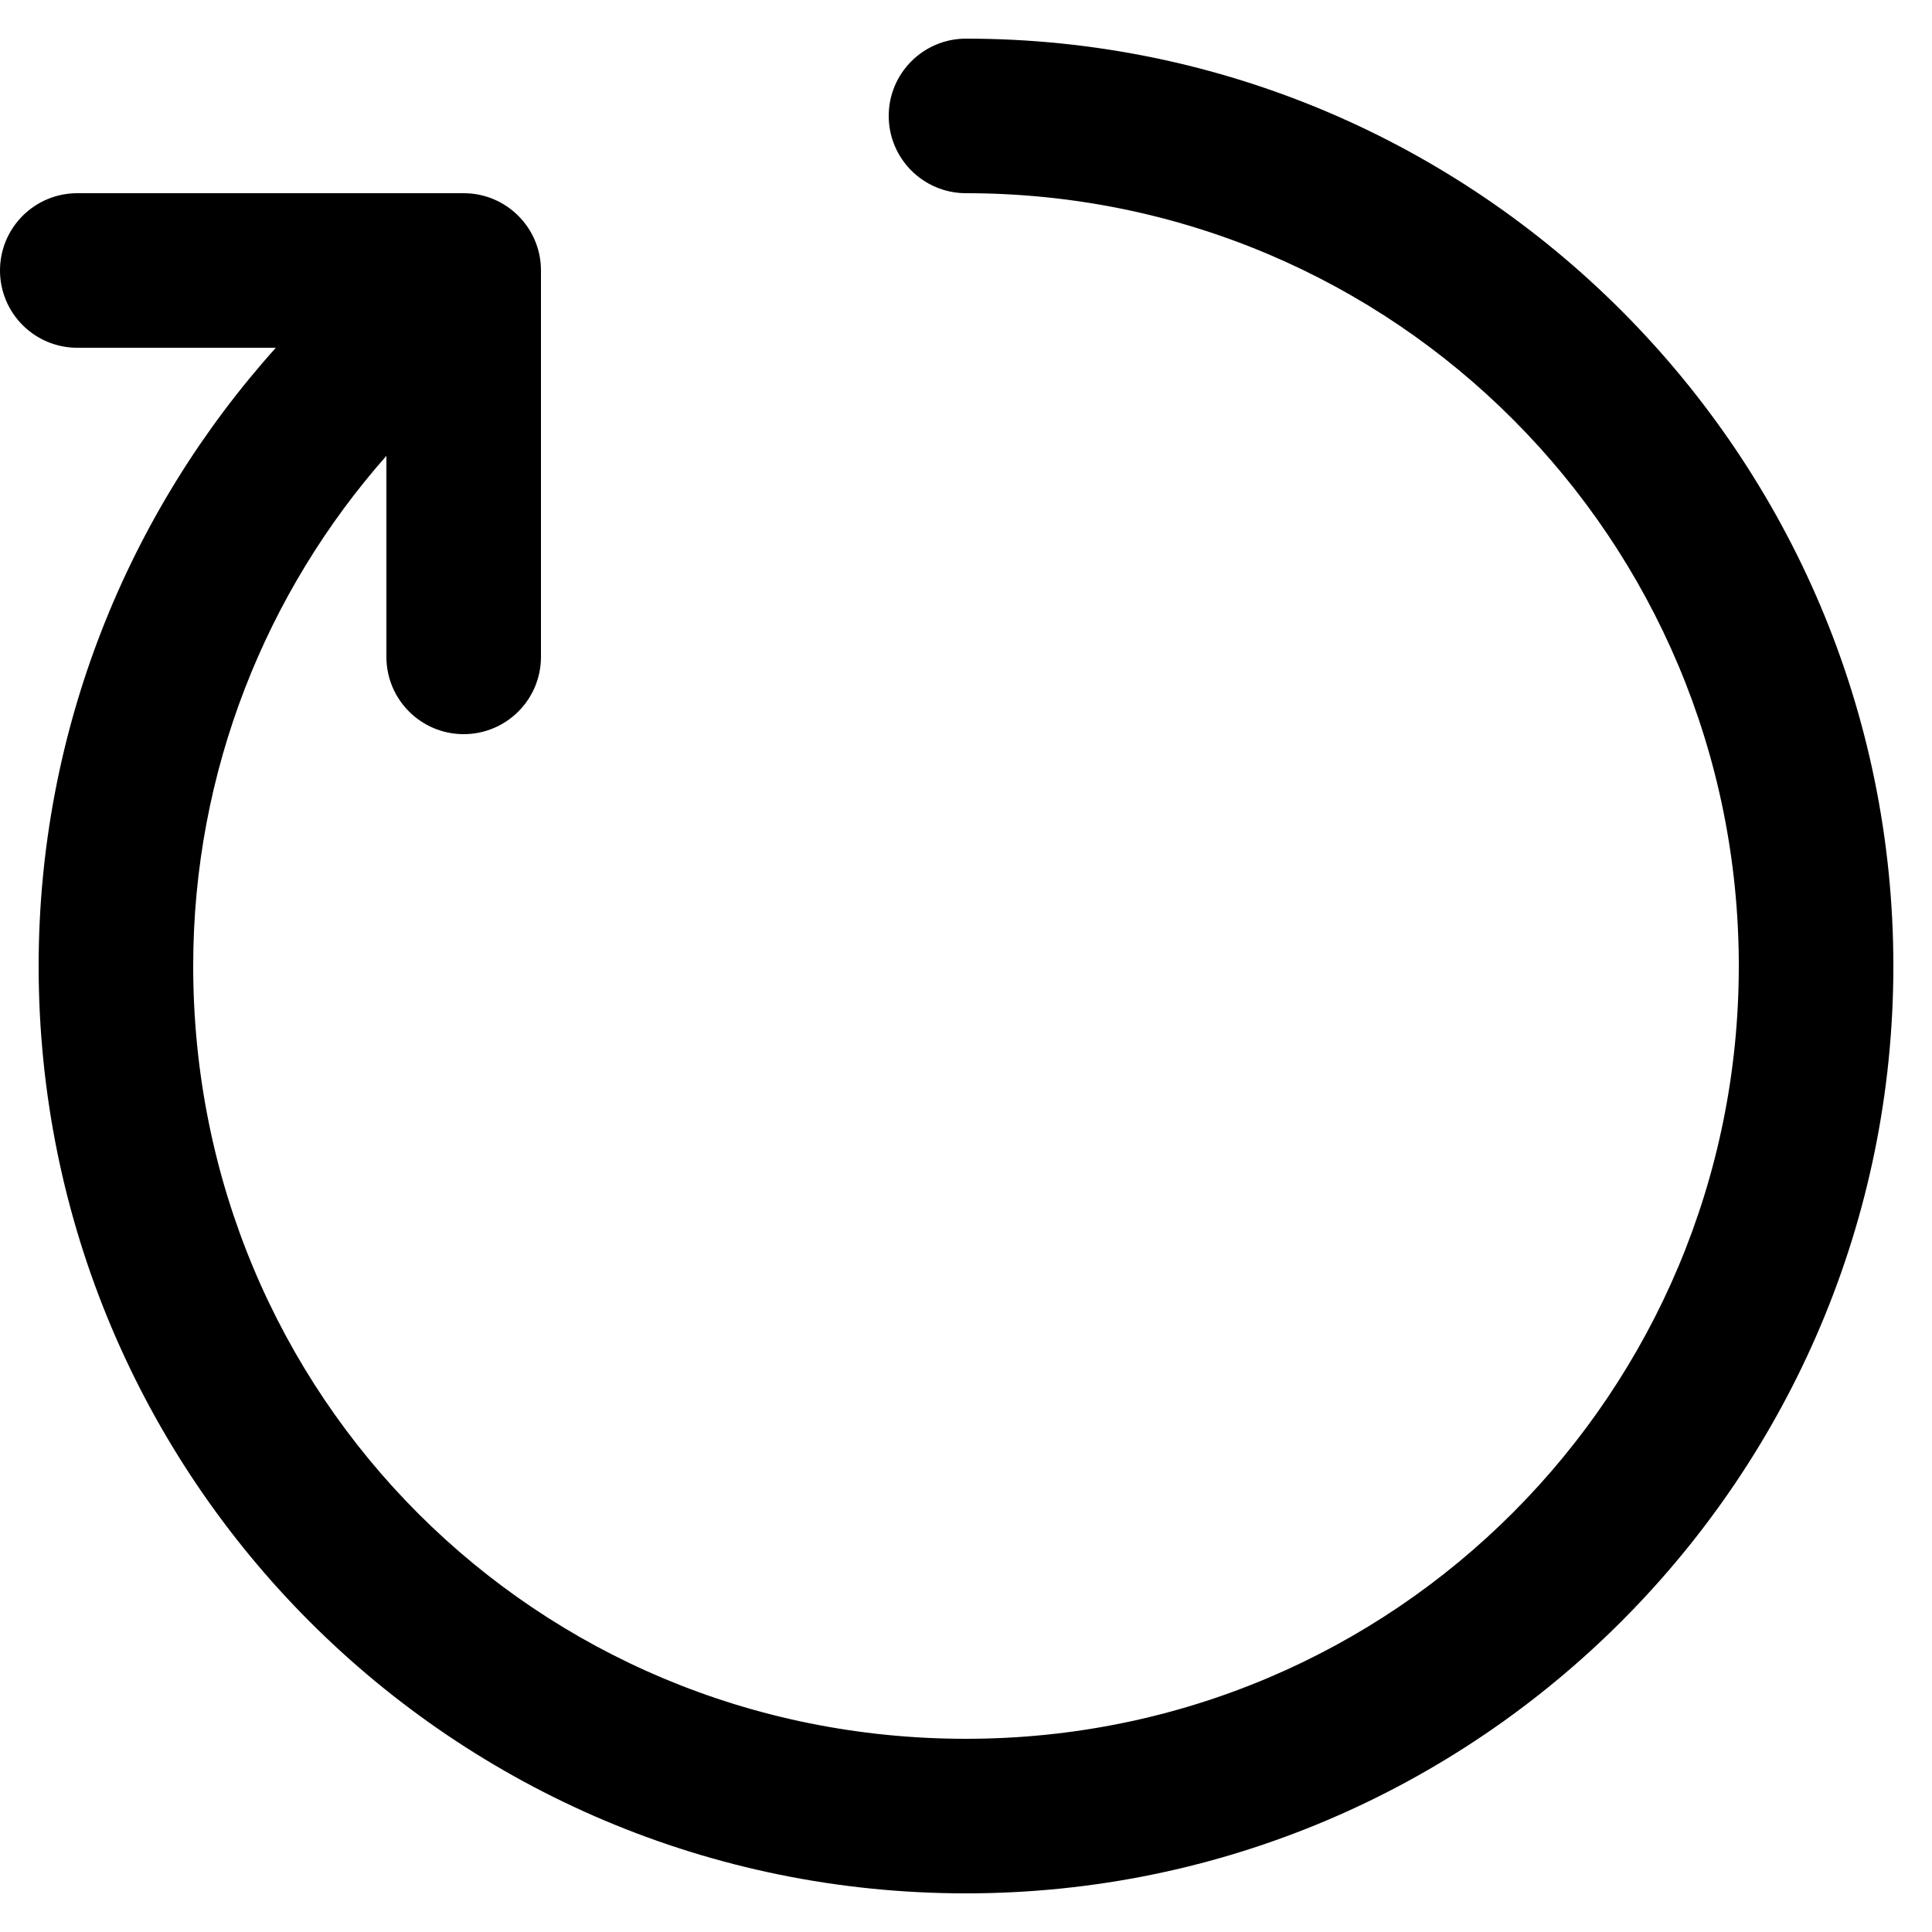
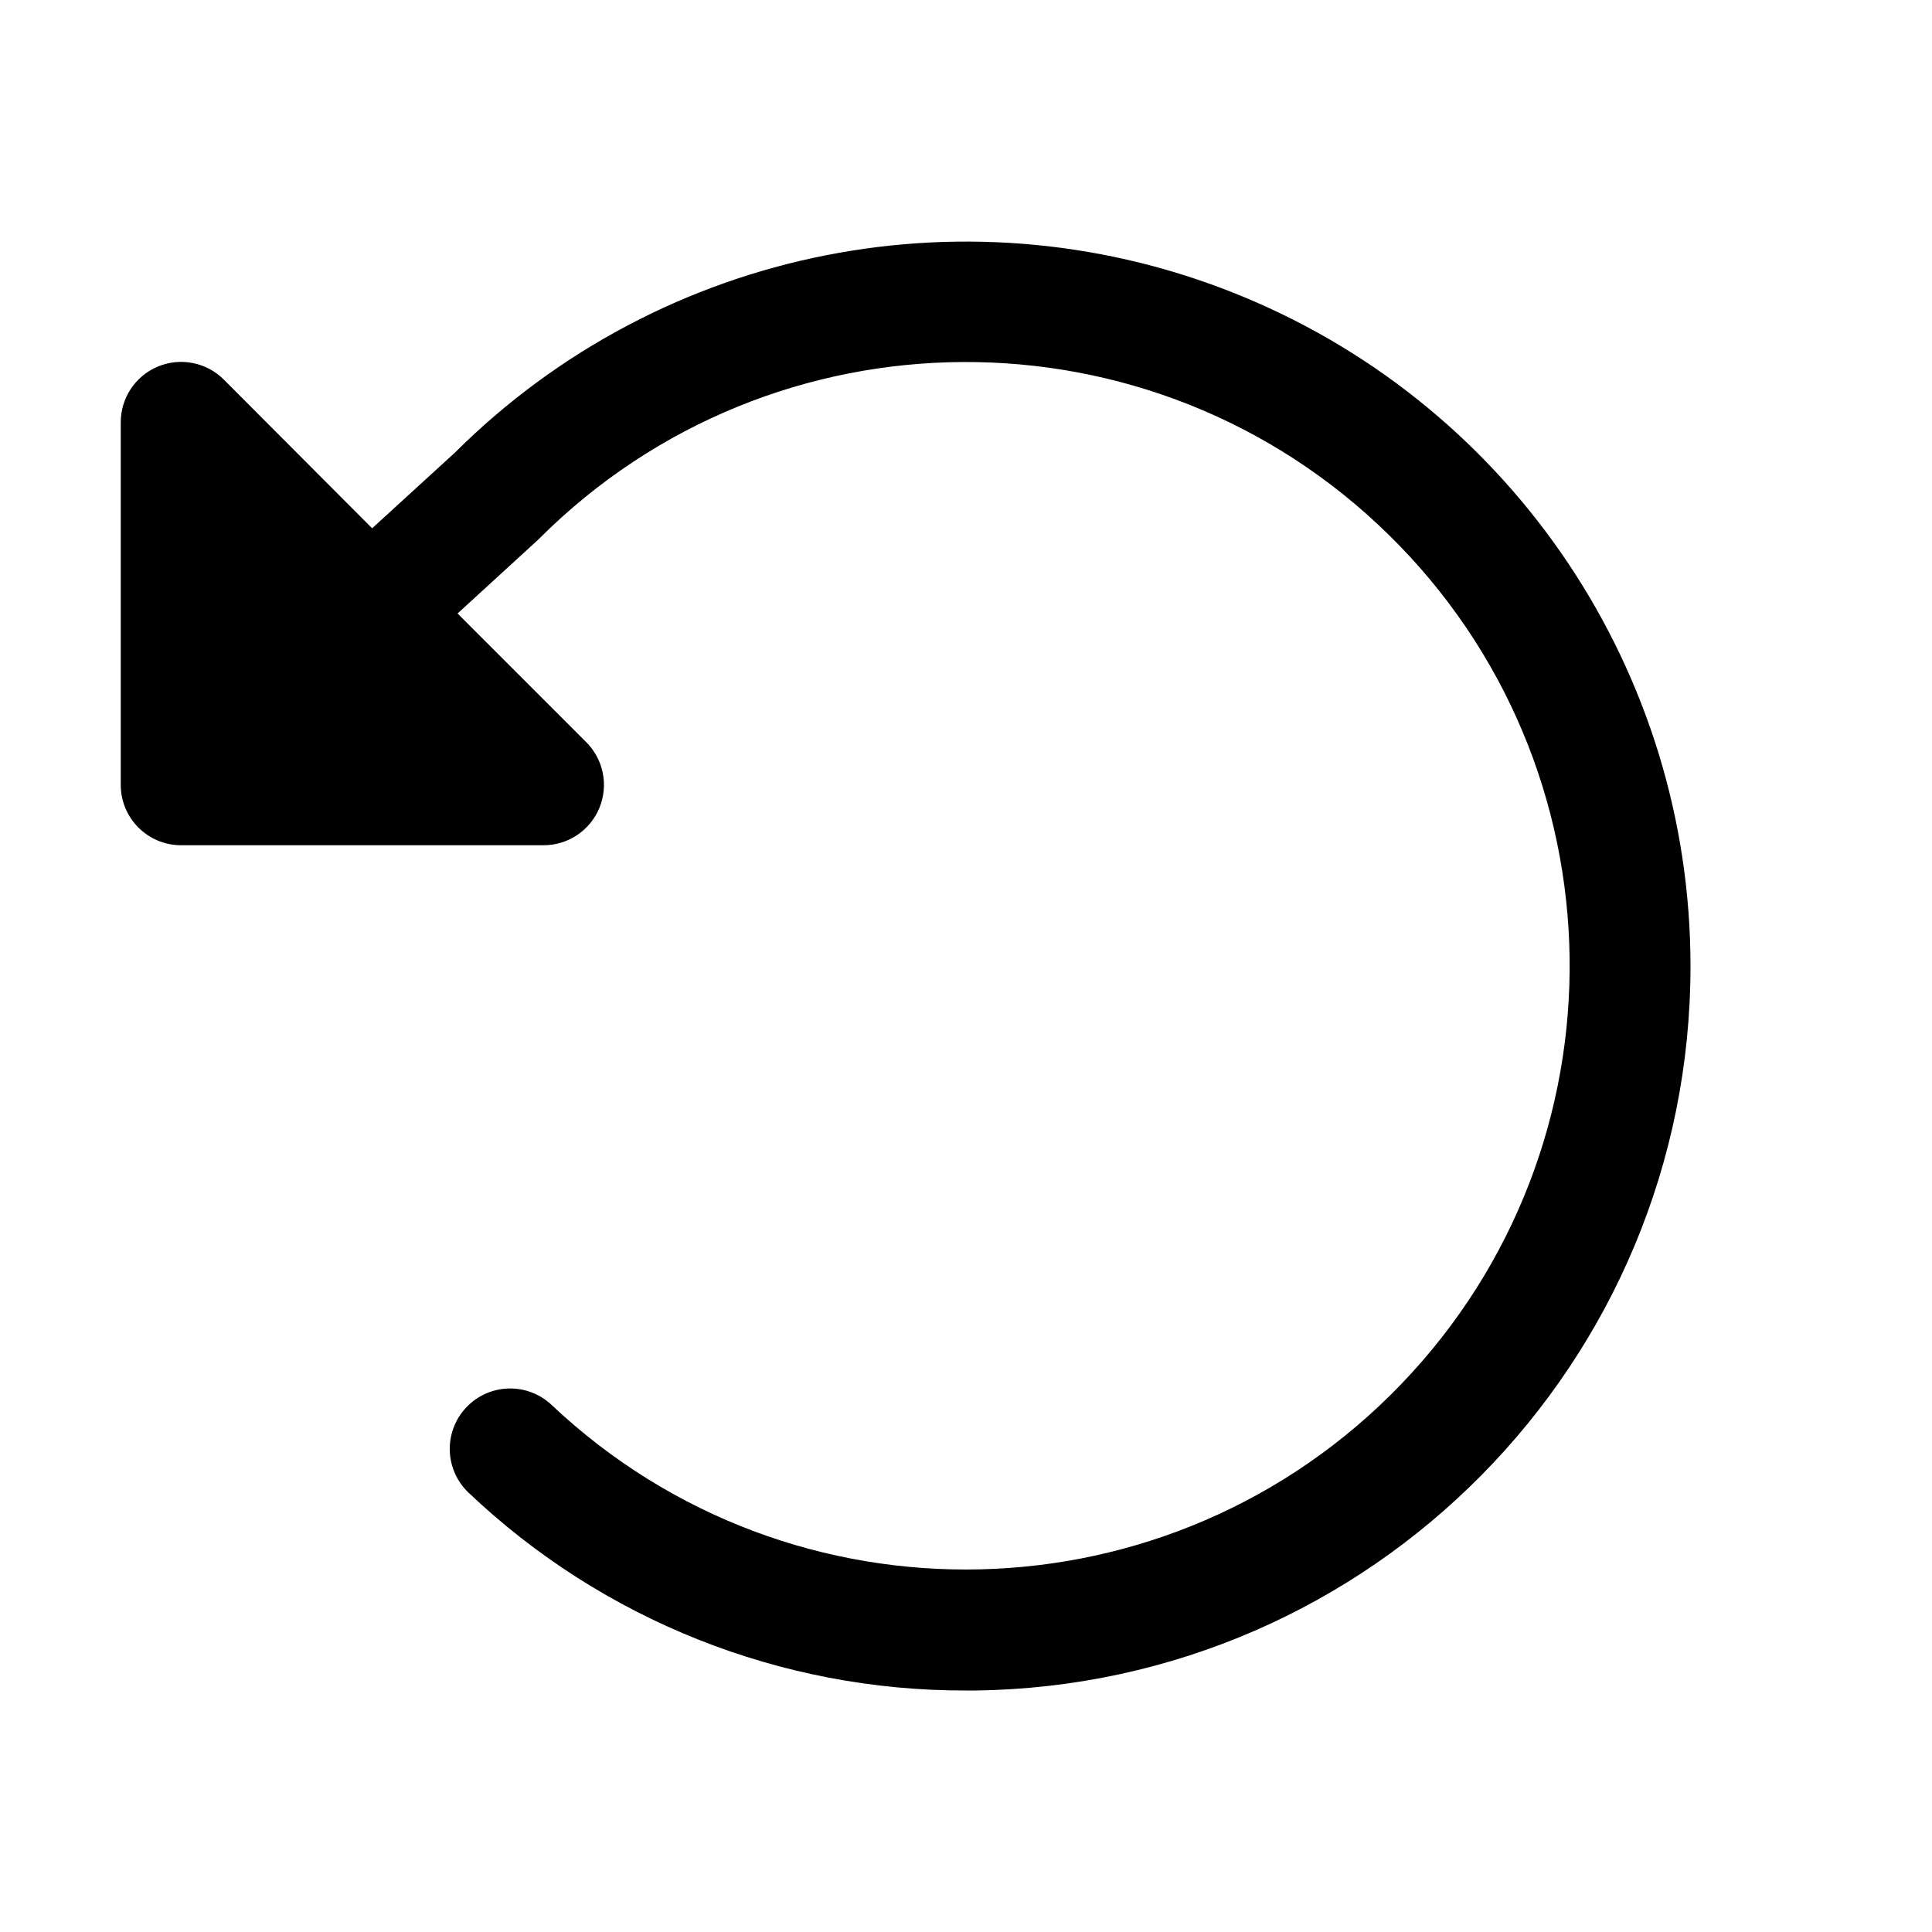
- <svg xmlns="http://www.w3.org/2000/svg" viewBox="0 0 50 50">
-   <path d="M 25 1 A 2 2 0 1 0 25 5 C 36.118 5 45 13.98 45 25 C 45 36.02 36.118 45 25 45 C 13.871 45 5 36.129 5 25 C 5 19.96 6.889 15.319 10 11.797 L 10 17 A 2 2 0 1 0 14 17 L 14 7 A 2 2 0 0 0 12 5 L 2 5 A 2 2 0 1 0 2 9 L 7.139 9 C 3.316 13.255 1 18.89 1 25 C 1 38.271 11.729 49 25 49 C 38.282 49 49 38.18 49 25 C 49 11.82 38.282 1 25 1 z" />
+ <svg xmlns="http://www.w3.org/2000/svg" viewBox="0 0 256 256" fill="currentColor">
+   <path d="M224,128a96,96,0,0,1-94.71,96H128A95.38,95.38,0,0,1,62.1,197.8a8,8,0,0,1,11-11.63A80,80,0,1,0,71.43,71.39a3.07,3.07,0,0,1-.26.25L60.63,81.29l17,17A8,8,0,0,1,72,112H24a8,8,0,0,1-8-8V56A8,8,0,0,1,29.66,50.3L49.31,70,60.25,60A96,96,0,0,1,224,128Z" />
</svg>
